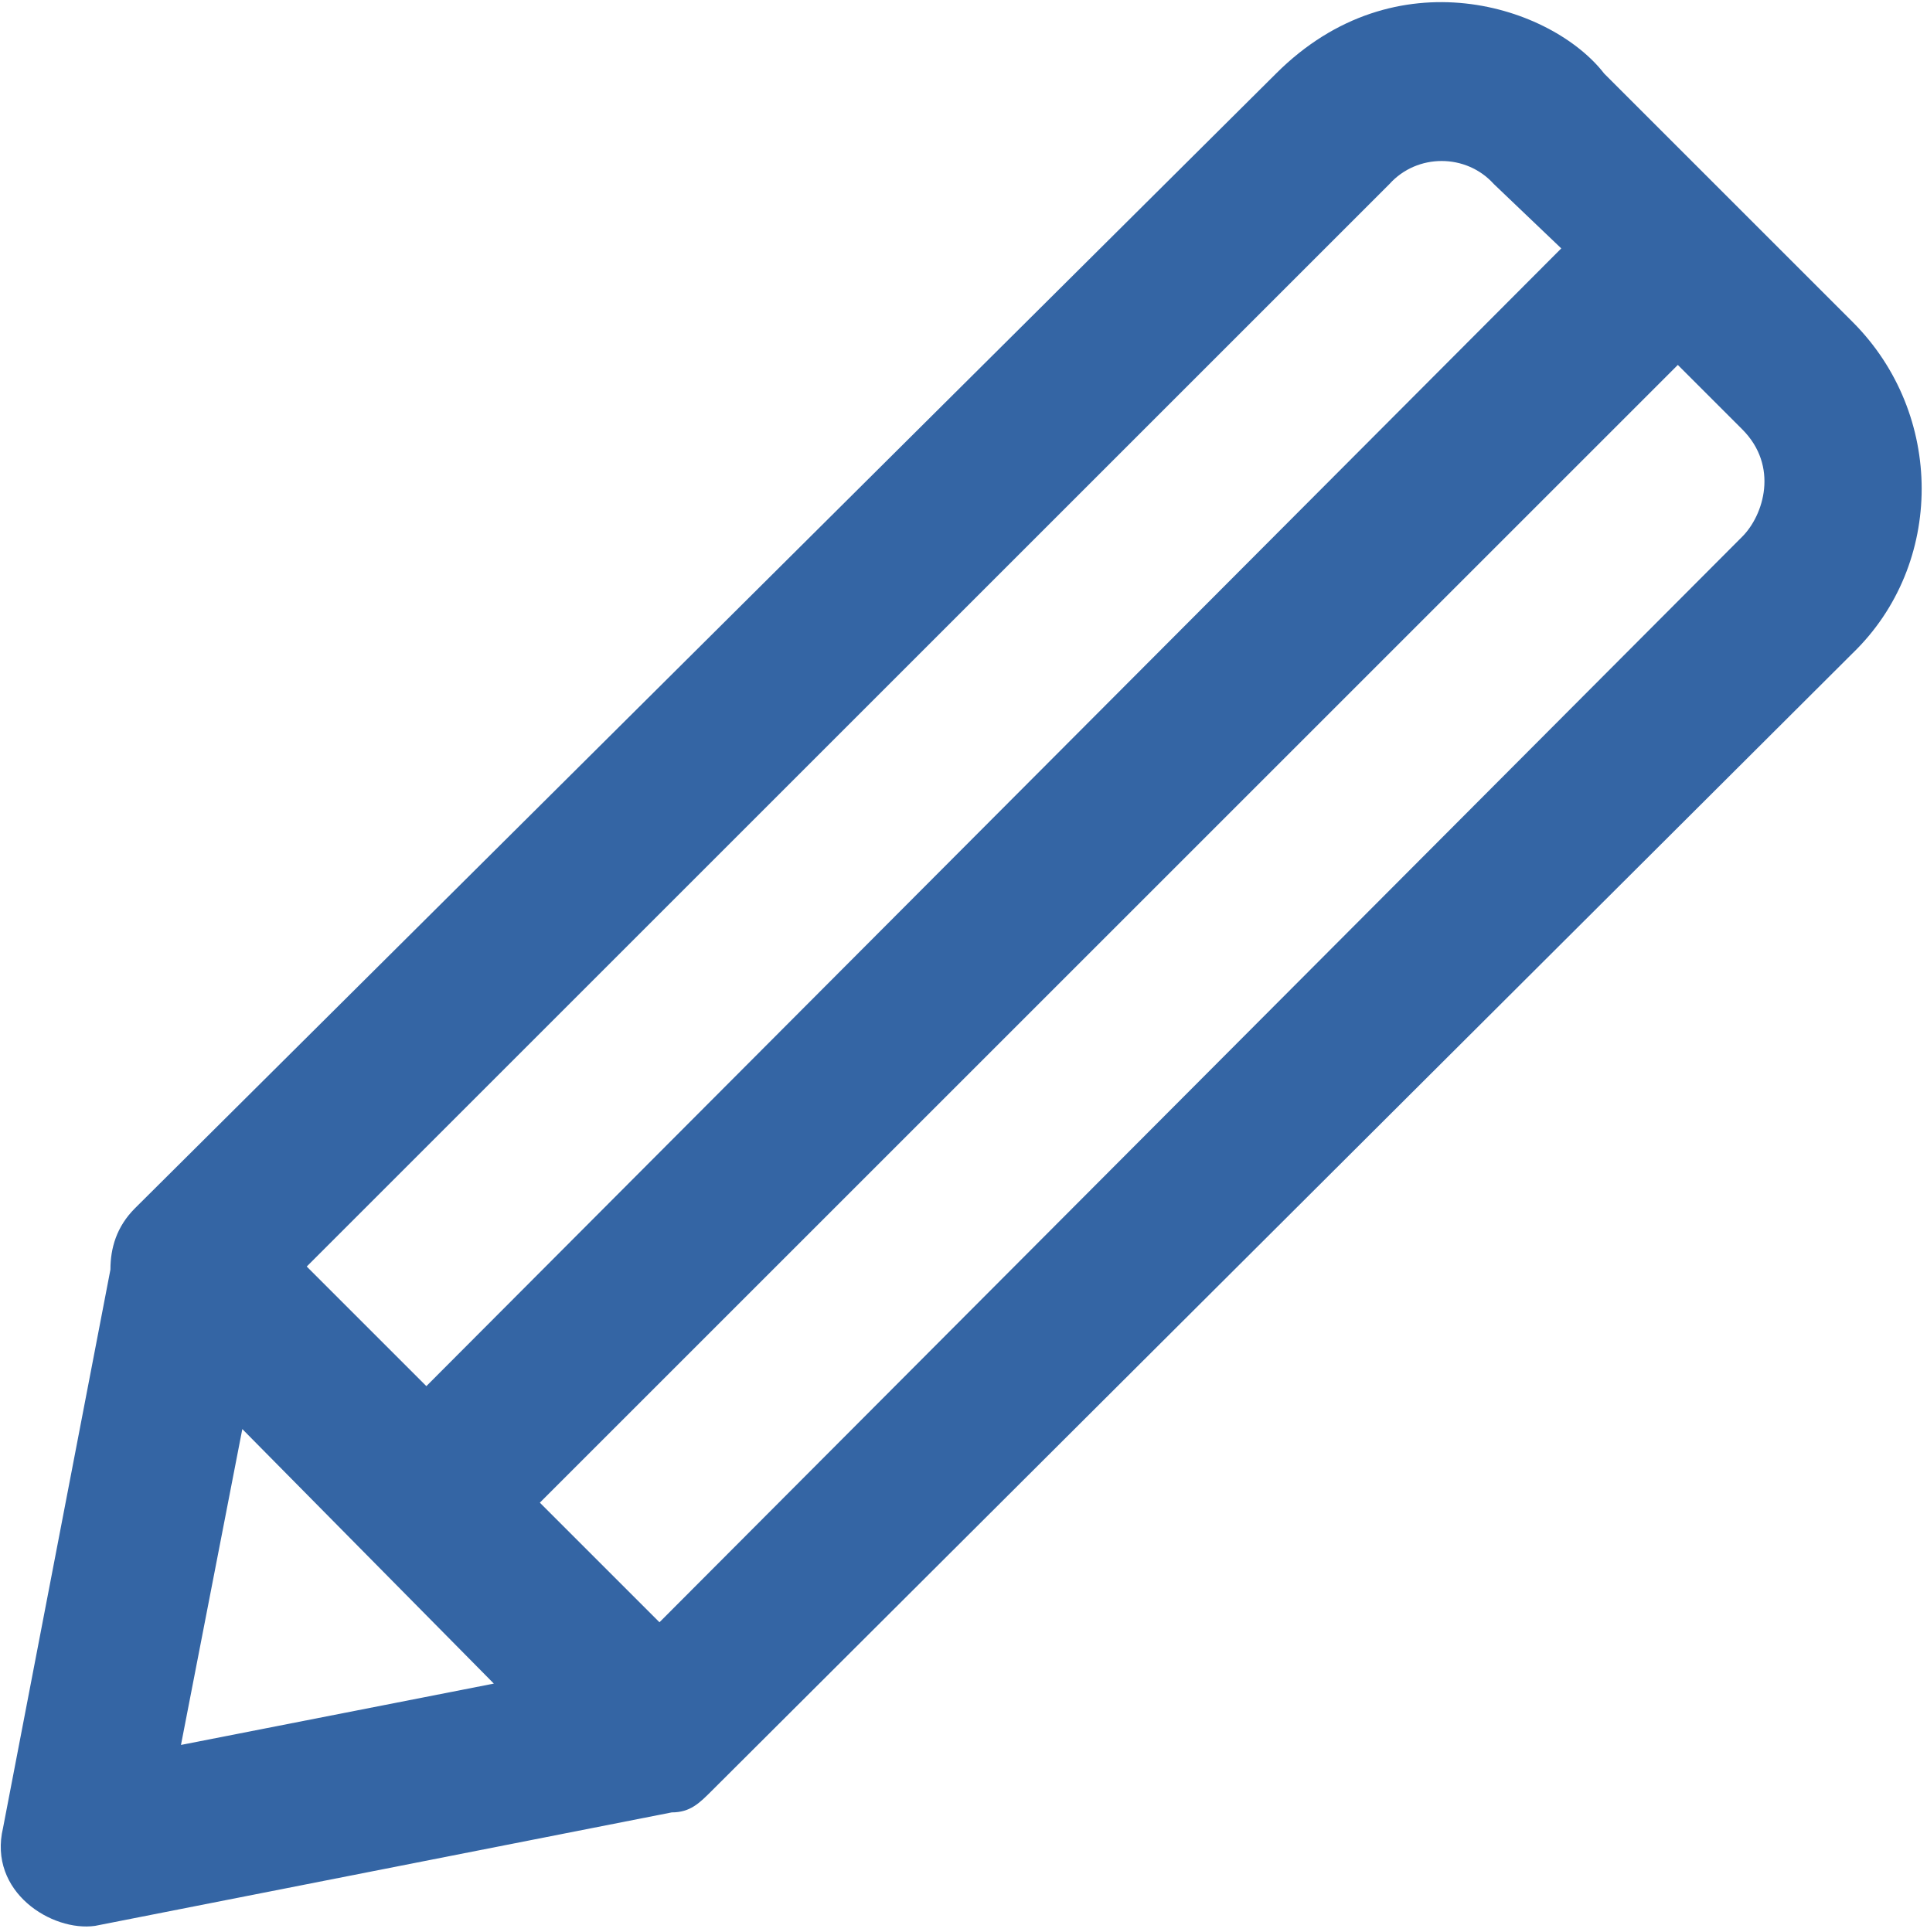
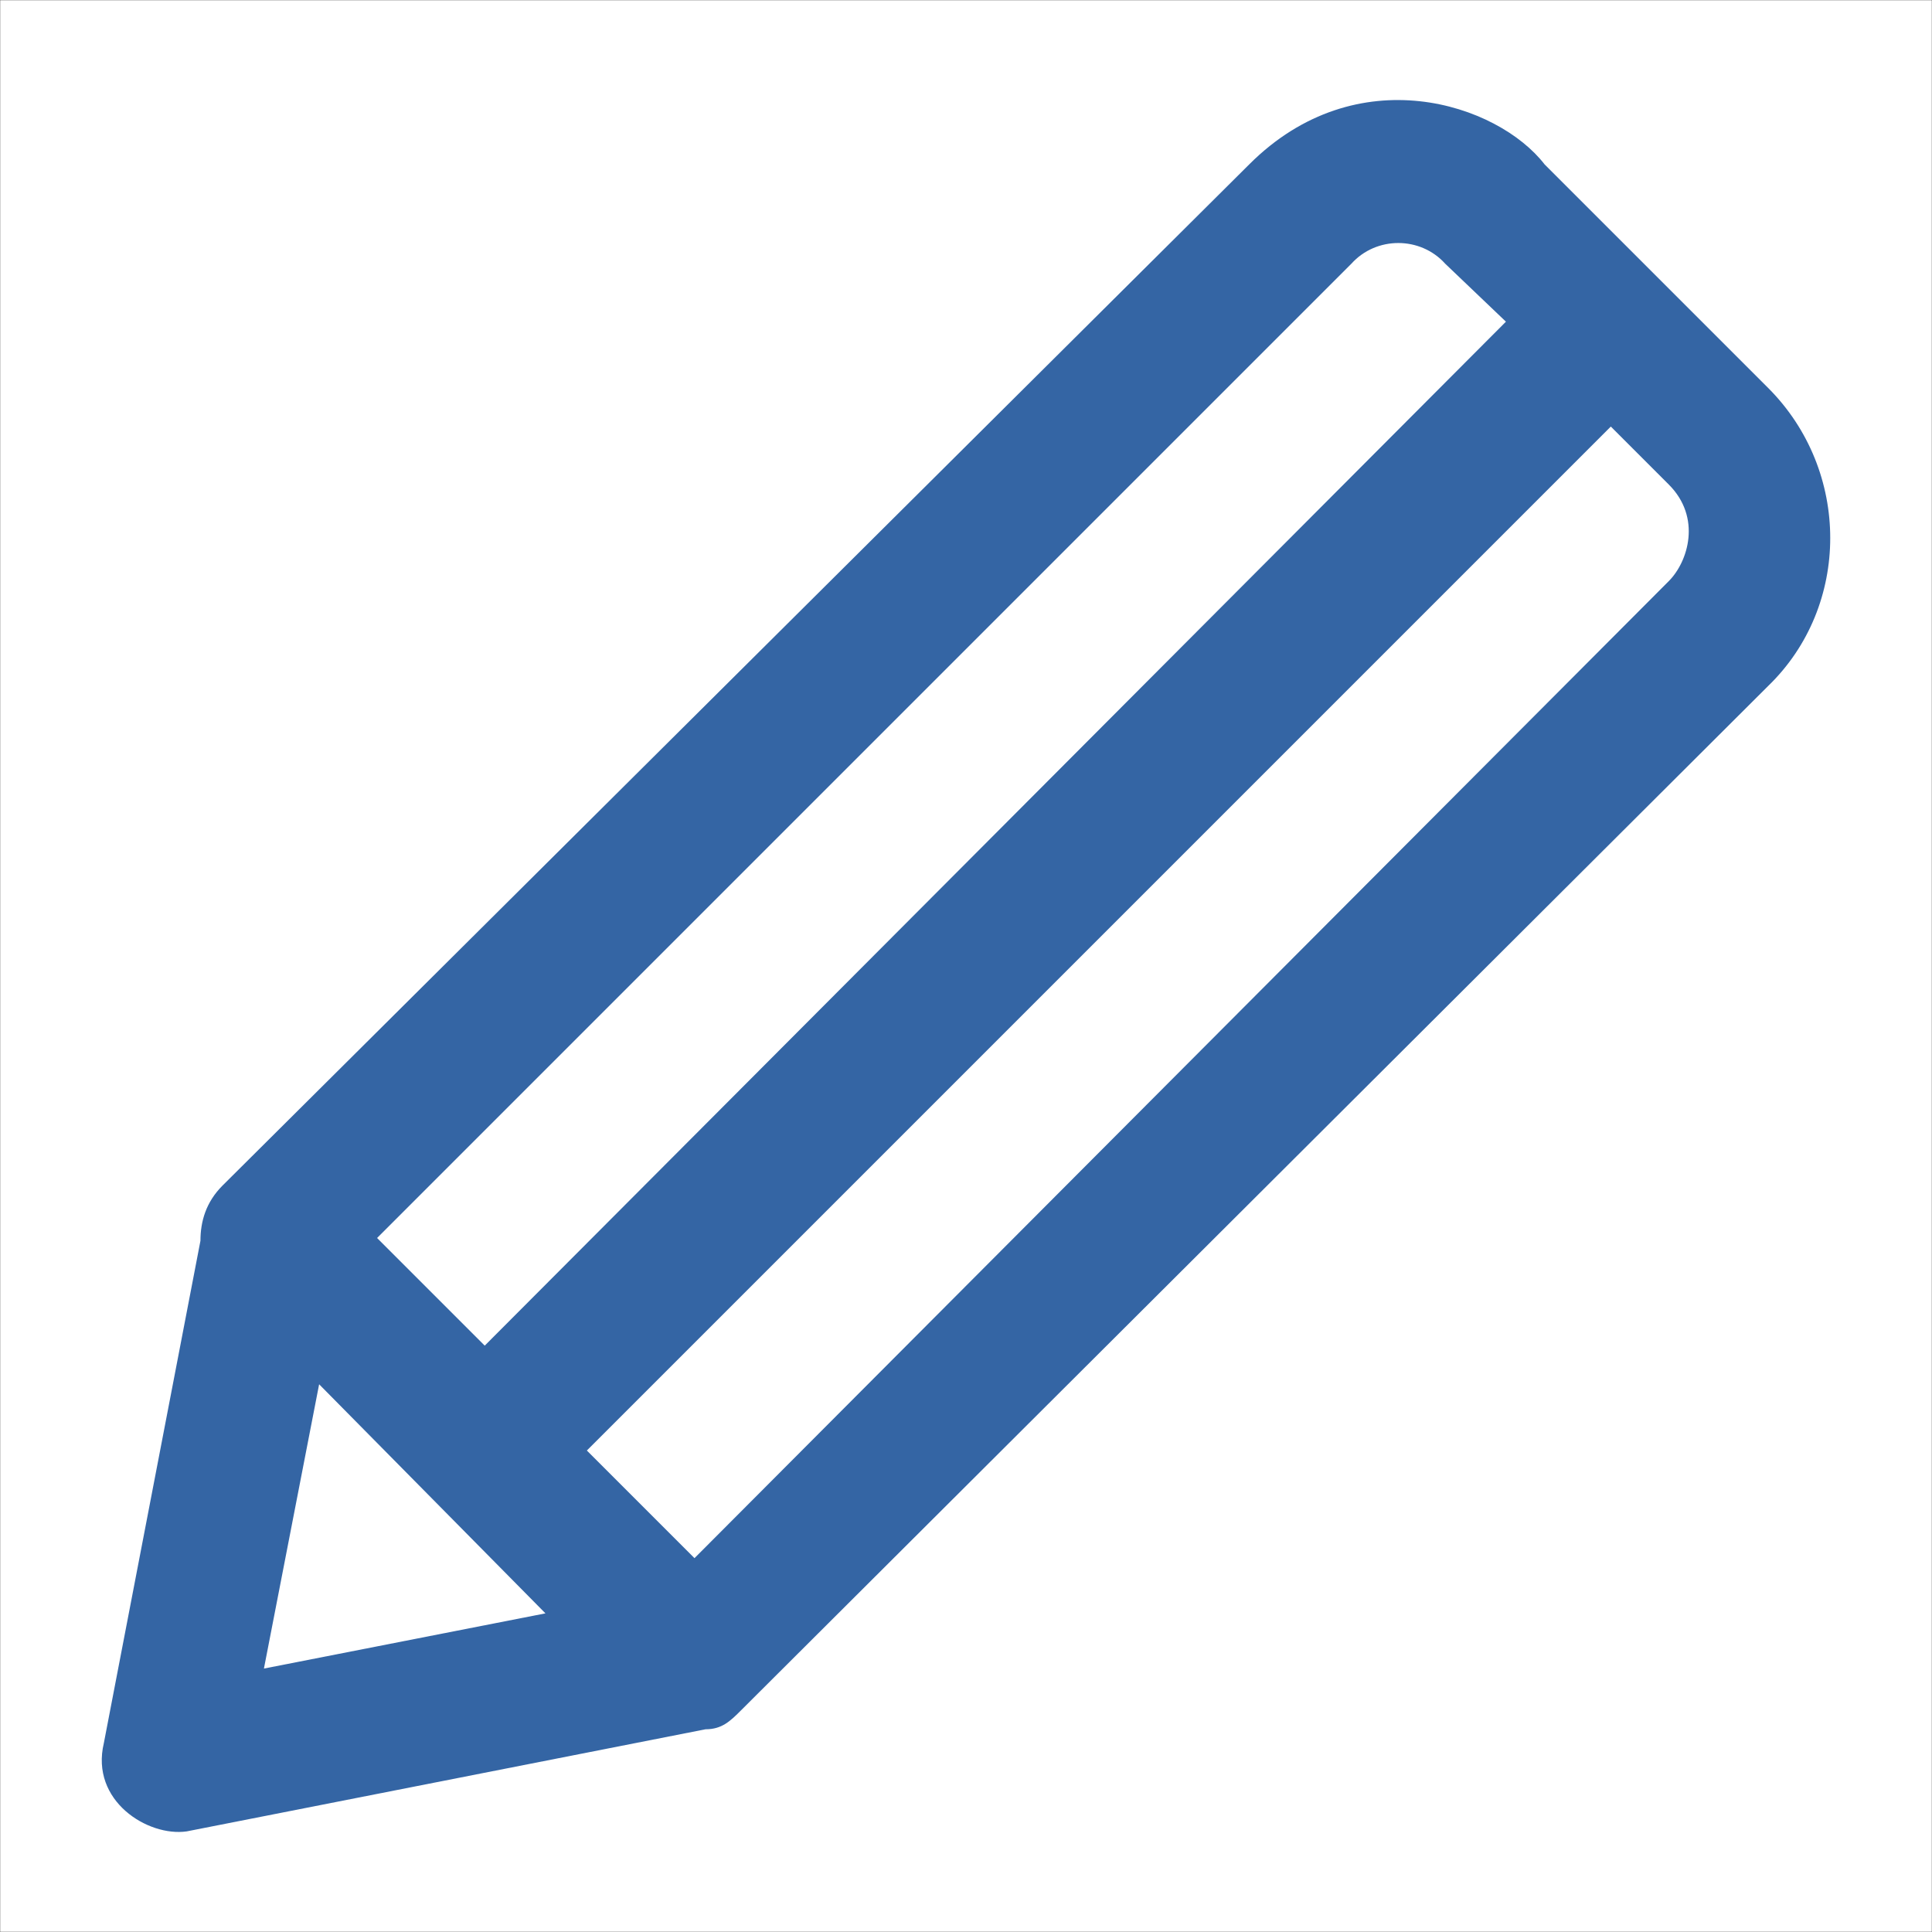
- <svg xmlns="http://www.w3.org/2000/svg" version="1.2" width="6.28mm" height="6.3mm" viewBox="6185 6184 628 630" preserveAspectRatio="xMidYMid" fill-rule="evenodd" stroke-width="28.222" stroke-linejoin="round" xml:space="preserve">
-   <defs class="EmbeddedBulletChars">
-     <g id="bullet-char-template-57356" transform="scale(0.0004882812,-0.0004882812)">
-       <path d="M 580,1141 L 1163,571 580,0 -4,571 580,1141 Z" />
+ <svg xmlns="http://www.w3.org/2000/svg" version="1.2" width="7mm" height="7mm" viewBox="6185 6184 700 700" preserveAspectRatio="xMidYMid" xml:space="preserve" id="svg6611" style="fill-rule:evenodd;stroke-width:28.222;stroke-linejoin:round">
+   <defs class="EmbeddedBulletChars" id="defs6600">
+     <g id="bullet-char-template-57356" transform="matrix(4.8828125e-4,0,0,-4.8828125e-4,0,0)">
+       <path d="M 580,1141 1163,571 580,0 -4,571 Z" id="path6570" />
    </g>
-     <g id="bullet-char-template-57354" transform="scale(0.0004882812,-0.0004882812)">
-       <path d="M 8,1128 L 1137,1128 1137,0 8,0 8,1128 Z" />
+     <g id="bullet-char-template-57354" transform="matrix(4.8828125e-4,0,0,-4.8828125e-4,0,0)">
+       <path d="M 8,1128 H 1137 V 0 H 8 Z" id="path6573" />
    </g>
-     <g id="bullet-char-template-10146" transform="scale(0.0004882812,-0.0004882812)">
-       <path d="M 174,0 L 602,739 174,1481 1456,739 174,0 Z M 1358,739 L 309,1346 659,739 1358,739 Z" />
+     <g id="bullet-char-template-10146" transform="matrix(4.8828125e-4,0,0,-4.8828125e-4,0,0)">
+       <path d="M 174,0 602,739 174,1481 1456,739 Z M 1358,739 309,1346 659,739 Z" id="path6576" />
    </g>
-     <g id="bullet-char-template-10132" transform="scale(0.0004882812,-0.0004882812)">
-       <path d="M 2015,739 L 1276,0 717,0 1260,543 174,543 174,936 1260,936 717,1481 1274,1481 2015,739 Z" />
+     <g id="bullet-char-template-10132" transform="matrix(4.8828125e-4,0,0,-4.8828125e-4,0,0)">
+       <path d="M 2015,739 1276,0 H 717 l 543,543 H 174 v 393 h 1086 l -543,545 h 557 z" id="path6579" />
    </g>
-     <g id="bullet-char-template-10007" transform="scale(0.0004882812,-0.0004882812)">
-       <path d="M 0,-2 C -7,14 -16,27 -25,37 L 356,567 C 262,823 215,952 215,954 215,979 228,992 255,992 264,992 276,990 289,987 310,991 331,999 354,1012 L 381,999 492,748 772,1049 836,1024 860,1049 C 881,1039 901,1025 922,1006 886,937 835,863 770,784 769,783 710,716 594,584 L 774,223 C 774,196 753,168 711,139 L 727,119 C 717,90 699,76 672,76 641,76 570,178 457,381 L 164,-76 C 142,-110 111,-127 72,-127 30,-127 9,-110 8,-76 1,-67 -2,-52 -2,-32 -2,-23 -1,-13 0,-2 Z" />
+     <g id="bullet-char-template-10007" transform="matrix(4.8828125e-4,0,0,-4.8828125e-4,0,0)">
+       <path d="m 0,-2 c -7,16 -16,29 -25,39 l 381,530 c -94,256 -141,385 -141,387 0,25 13,38 40,38 9,0 21,-2 34,-5 21,4 42,12 65,25 l 27,-13 111,-251 280,301 64,-25 24,25 c 21,-10 41,-24 62,-43 C 886,937 835,863 770,784 769,783 710,716 594,584 L 774,223 c 0,-27 -21,-55 -63,-84 l 16,-20 C 717,90 699,76 672,76 641,76 570,178 457,381 L 164,-76 c -22,-34 -53,-51 -92,-51 -42,0 -63,17 -64,51 -7,9 -10,24 -10,44 0,9 1,19 2,30 z" id="path6582" />
    </g>
-     <g id="bullet-char-template-10004" transform="scale(0.0004882812,-0.0004882812)">
-       <path d="M 285,-33 C 182,-33 111,30 74,156 52,228 41,333 41,471 41,549 55,616 82,672 116,743 169,778 240,778 293,778 328,747 346,684 L 369,508 C 377,444 397,411 428,410 L 1163,1116 C 1174,1127 1196,1133 1229,1133 1271,1133 1292,1118 1292,1087 L 1292,965 C 1292,929 1282,901 1262,881 L 442,47 C 390,-6 338,-33 285,-33 Z" />
+     <g id="bullet-char-template-10004" transform="matrix(4.8828125e-4,0,0,-4.8828125e-4,0,0)">
+       <path d="M 285,-33 C 182,-33 111,30 74,156 52,228 41,333 41,471 c 0,78 14,145 41,201 34,71 87,106 158,106 53,0 88,-31 106,-94 l 23,-176 c 8,-64 28,-97 59,-98 l 735,706 c 11,11 33,17 66,17 42,0 63,-15 63,-46 V 965 c 0,-36 -10,-64 -30,-84 L 442,47 C 390,-6 338,-33 285,-33 Z" id="path6585" />
    </g>
-     <g id="bullet-char-template-9679" transform="scale(0.0004882812,-0.0004882812)">
-       <path d="M 813,0 C 632,0 489,54 383,161 276,268 223,411 223,592 223,773 276,916 383,1023 489,1130 632,1184 813,1184 992,1184 1136,1130 1245,1023 1353,916 1407,772 1407,592 1407,412 1353,268 1245,161 1136,54 992,0 813,0 Z" />
+     <g id="bullet-char-template-9679" transform="matrix(4.8828125e-4,0,0,-4.8828125e-4,0,0)">
+       <path d="M 813,0 C 632,0 489,54 383,161 276,268 223,411 223,592 c 0,181 53,324 160,431 106,107 249,161 430,161 179,0 323,-54 432,-161 108,-107 162,-251 162,-431 0,-180 -54,-324 -162,-431 C 1136,54 992,0 813,0 Z" id="path6588" />
    </g>
-     <g id="bullet-char-template-8226" transform="scale(0.0004882812,-0.0004882812)">
-       <path d="M 346,457 C 273,457 209,483 155,535 101,586 74,649 74,723 74,796 101,859 155,911 209,963 273,989 346,989 419,989 480,963 531,910 582,859 608,796 608,723 608,648 583,586 532,535 482,483 420,457 346,457 Z" />
+     <g id="bullet-char-template-8226" transform="matrix(4.8828125e-4,0,0,-4.8828125e-4,0,0)">
+       <path d="m 346,457 c -73,0 -137,26 -191,78 -54,51 -81,114 -81,188 0,73 27,136 81,188 54,52 118,78 191,78 73,0 134,-26 185,-79 51,-51 77,-114 77,-187 0,-75 -25,-137 -76,-188 -50,-52 -112,-78 -186,-78 z" id="path6591" />
    </g>
-     <g id="bullet-char-template-8211" transform="scale(0.0004882812,-0.0004882812)">
-       <path d="M -4,459 L 1135,459 1135,606 -4,606 -4,459 Z" />
+     <g id="bullet-char-template-8211" transform="matrix(4.8828125e-4,0,0,-4.8828125e-4,0,0)">
+       <path d="M -4,459 H 1135 V 606 H -4 Z" id="path6594" />
    </g>
-     <g id="bullet-char-template-61548" transform="scale(0.0004882812,-0.0004882812)">
-       <path d="M 173,740 C 173,903 231,1043 346,1159 462,1274 601,1332 765,1332 928,1332 1067,1274 1183,1159 1299,1043 1357,903 1357,740 1357,577 1299,437 1183,322 1067,206 928,148 765,148 601,148 462,206 346,322 231,437 173,577 173,740 Z" />
+     <g id="bullet-char-template-61548" transform="matrix(4.8828125e-4,0,0,-4.8828125e-4,0,0)">
+       <path d="m 173,740 c 0,163 58,303 173,419 116,115 255,173 419,173 163,0 302,-58 418,-173 116,-116 174,-256 174,-419 0,-163 -58,-303 -174,-418 C 1067,206 928,148 765,148 601,148 462,206 346,322 231,437 173,577 173,740 Z" id="path6597" />
    </g>
  </defs>
-   <g class="Page">
-     <g class="com.sun.star.drawing.ClosedBezierShape">
-       <g id="id3">
-         <rect class="BoundingBox" stroke="none" fill="none" x="6185" y="6184" width="628" height="630" />
-         <path fill="rgb(52,101,164)" stroke="none" d="M 6789,6289 L 6708,6208 C 6691,6186 6640,6169 6601,6208 L 6229,6578 6229,6578 C 6223,6584 6221,6591 6221,6598 L 6186,6780 C 6181,6801 6202,6814 6216,6812 L 6404,6775 C 6410,6775 6413,6772 6417,6768 L 6789,6397 C 6819,6368 6819,6319 6789,6289 Z M 6638,6244 C 6647,6234 6663,6234 6672,6244 L 6694,6265 6324,6636 6285,6597 6638,6244 Z M 6264,6650 L 6346,6733 6244,6753 6264,6650 Z M 6753,6359 L 6400,6713 6361,6674 6732,6303 6753,6324 C 6765,6336 6760,6352 6753,6359 Z" />
-       </g>
-     </g>
-   </g>
+   <path style="fill:#3465a4;stroke:none" id="path6604" d="m 6825.627,6324.551 -81,-81 c -17,-22 -68,-39 -107,0 l -372,370 v 0 c -6,6 -8,13 -8,20 l -35,182 c -5,21 16,34 30,32 l 188,-37 c 6,0 9,-3 13,-7 l 372,-371 c 30,-29 30,-78 0,-108 z m -151,-45 c 9,-10 25,-10 34,0 l 22,21 -370,371 -39,-39 z m -374,406 82,83 -102,20 z m 489,-291 -353,354 -39,-39 371,-371 21,21 c 12,12 7,28 0,35 z" />
+   <rect style="opacity:1;fill:none;fill-opacity:1;stroke:#000000;stroke-width:0.1;stroke-miterlimit:4;stroke-dasharray:none" id="rect7128" width="700" height="700" x="6185" y="6184" />
</svg>
